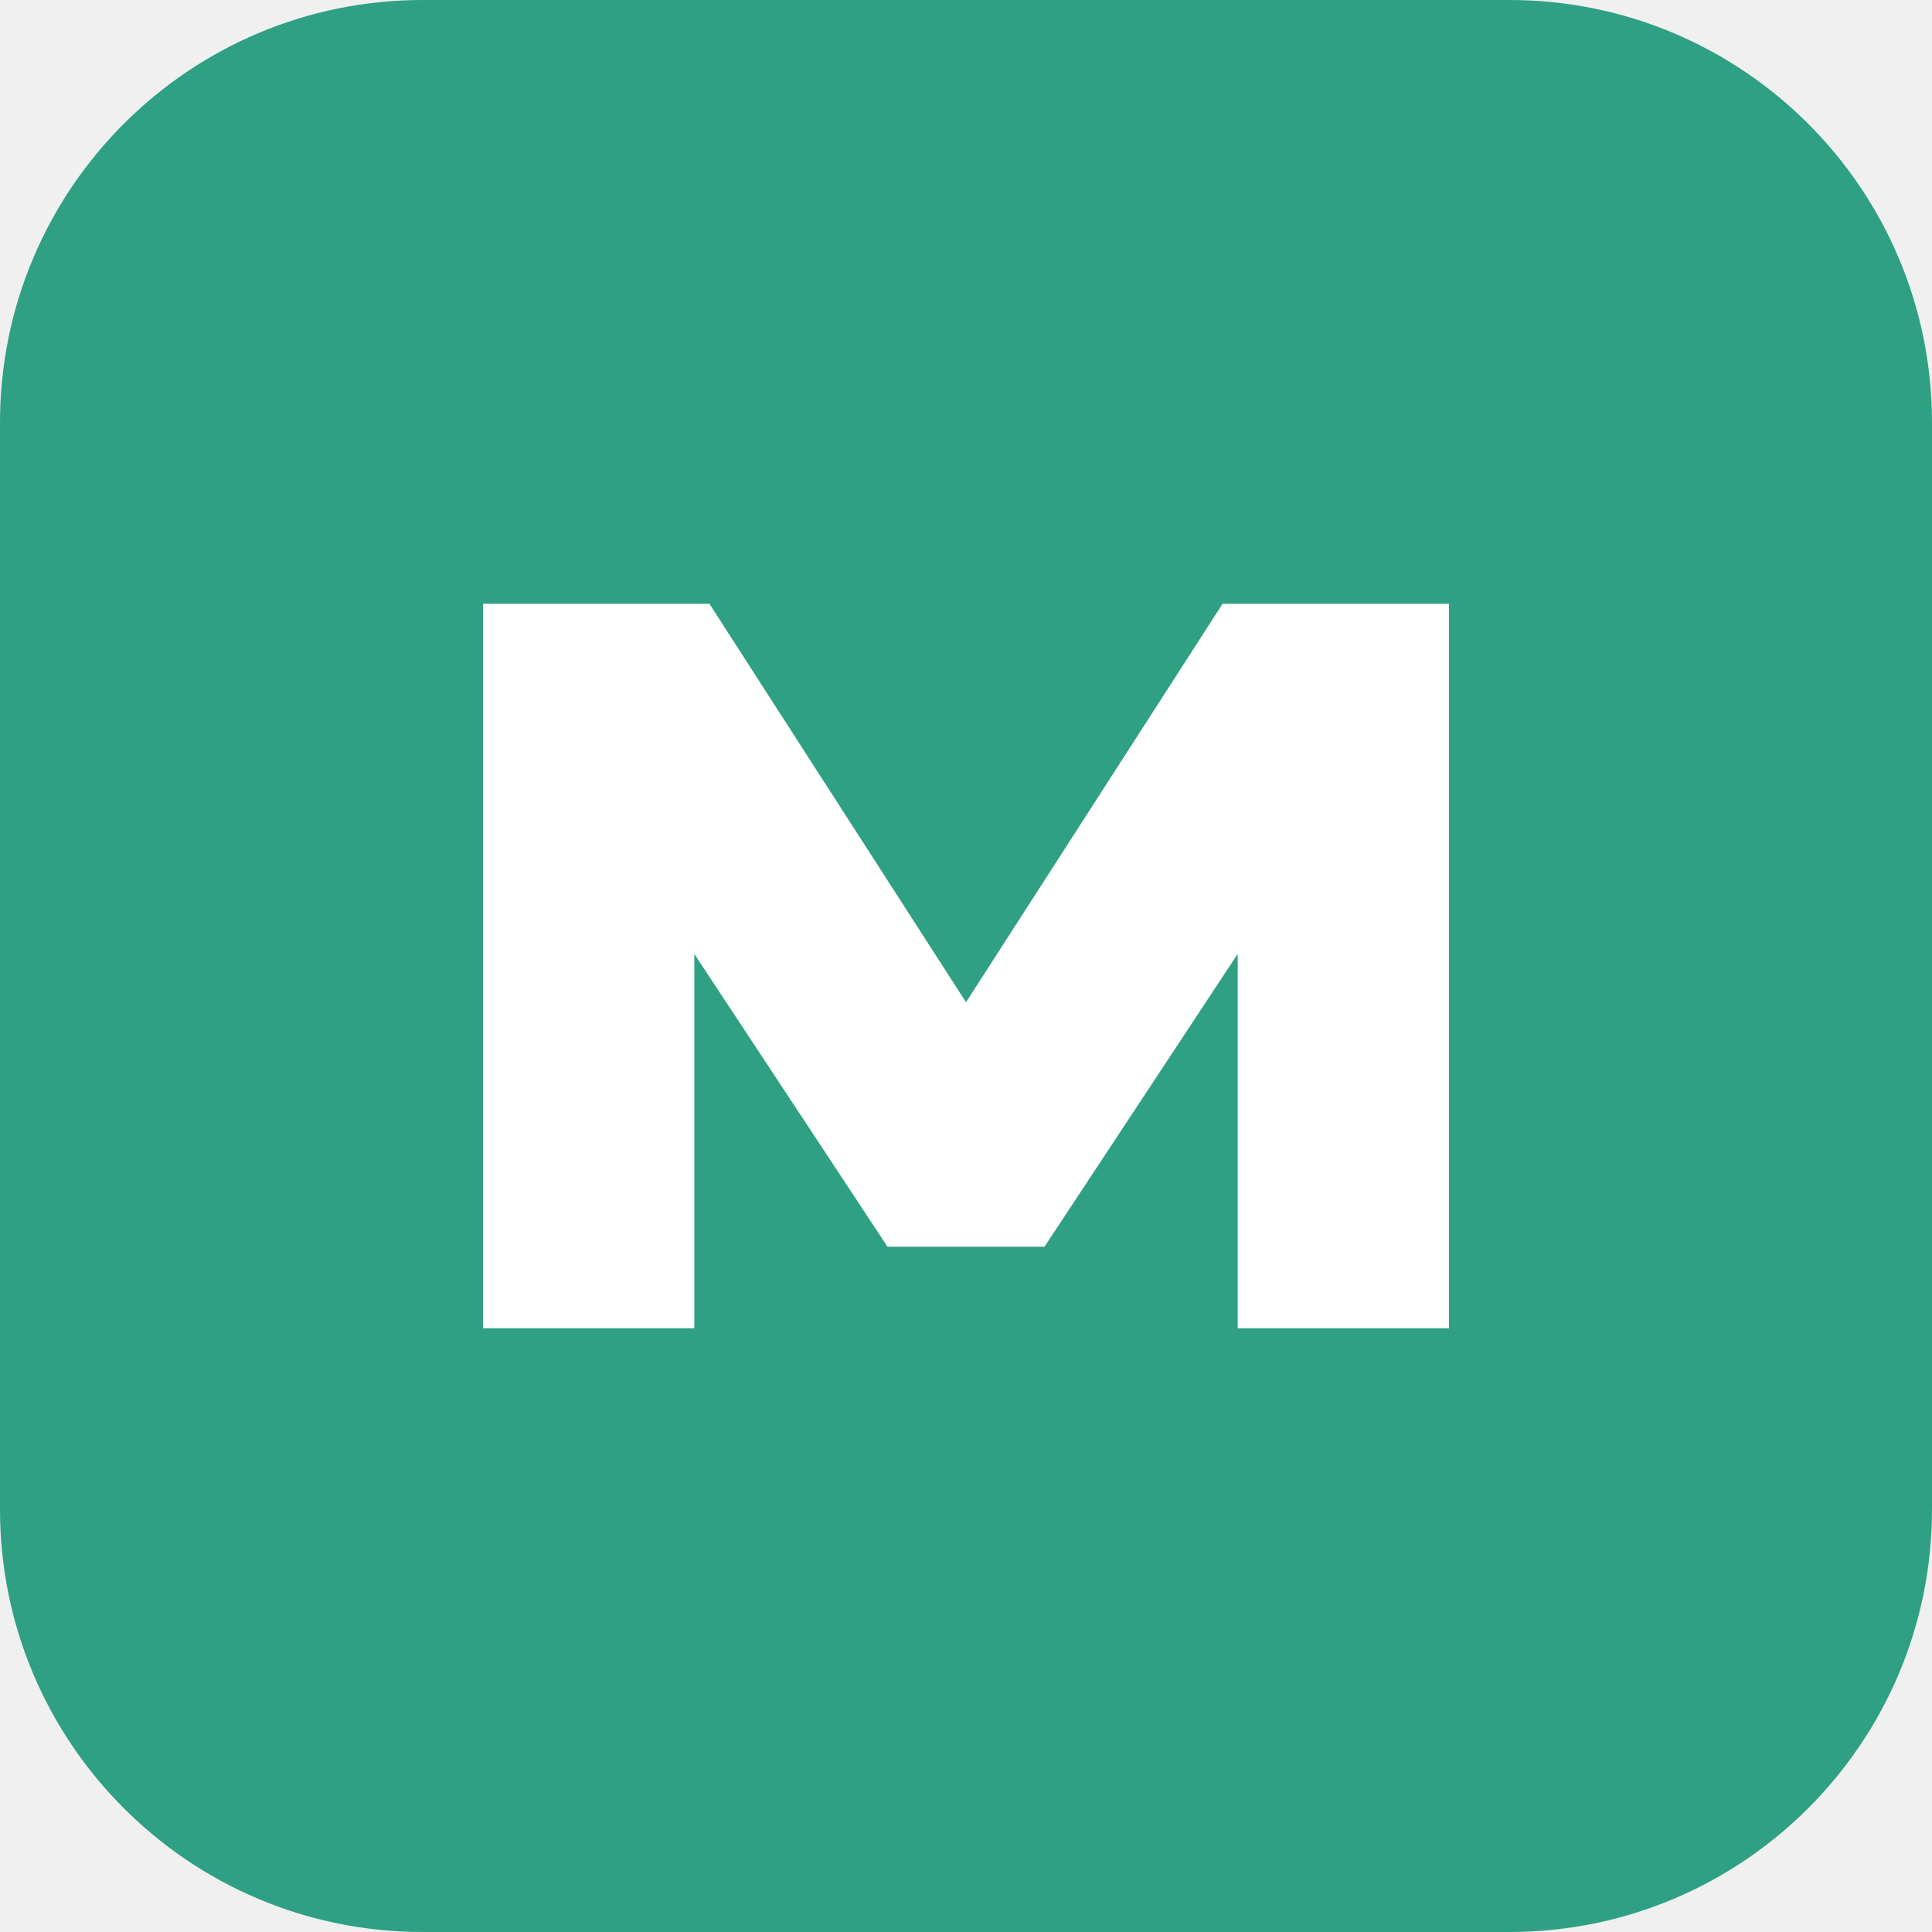
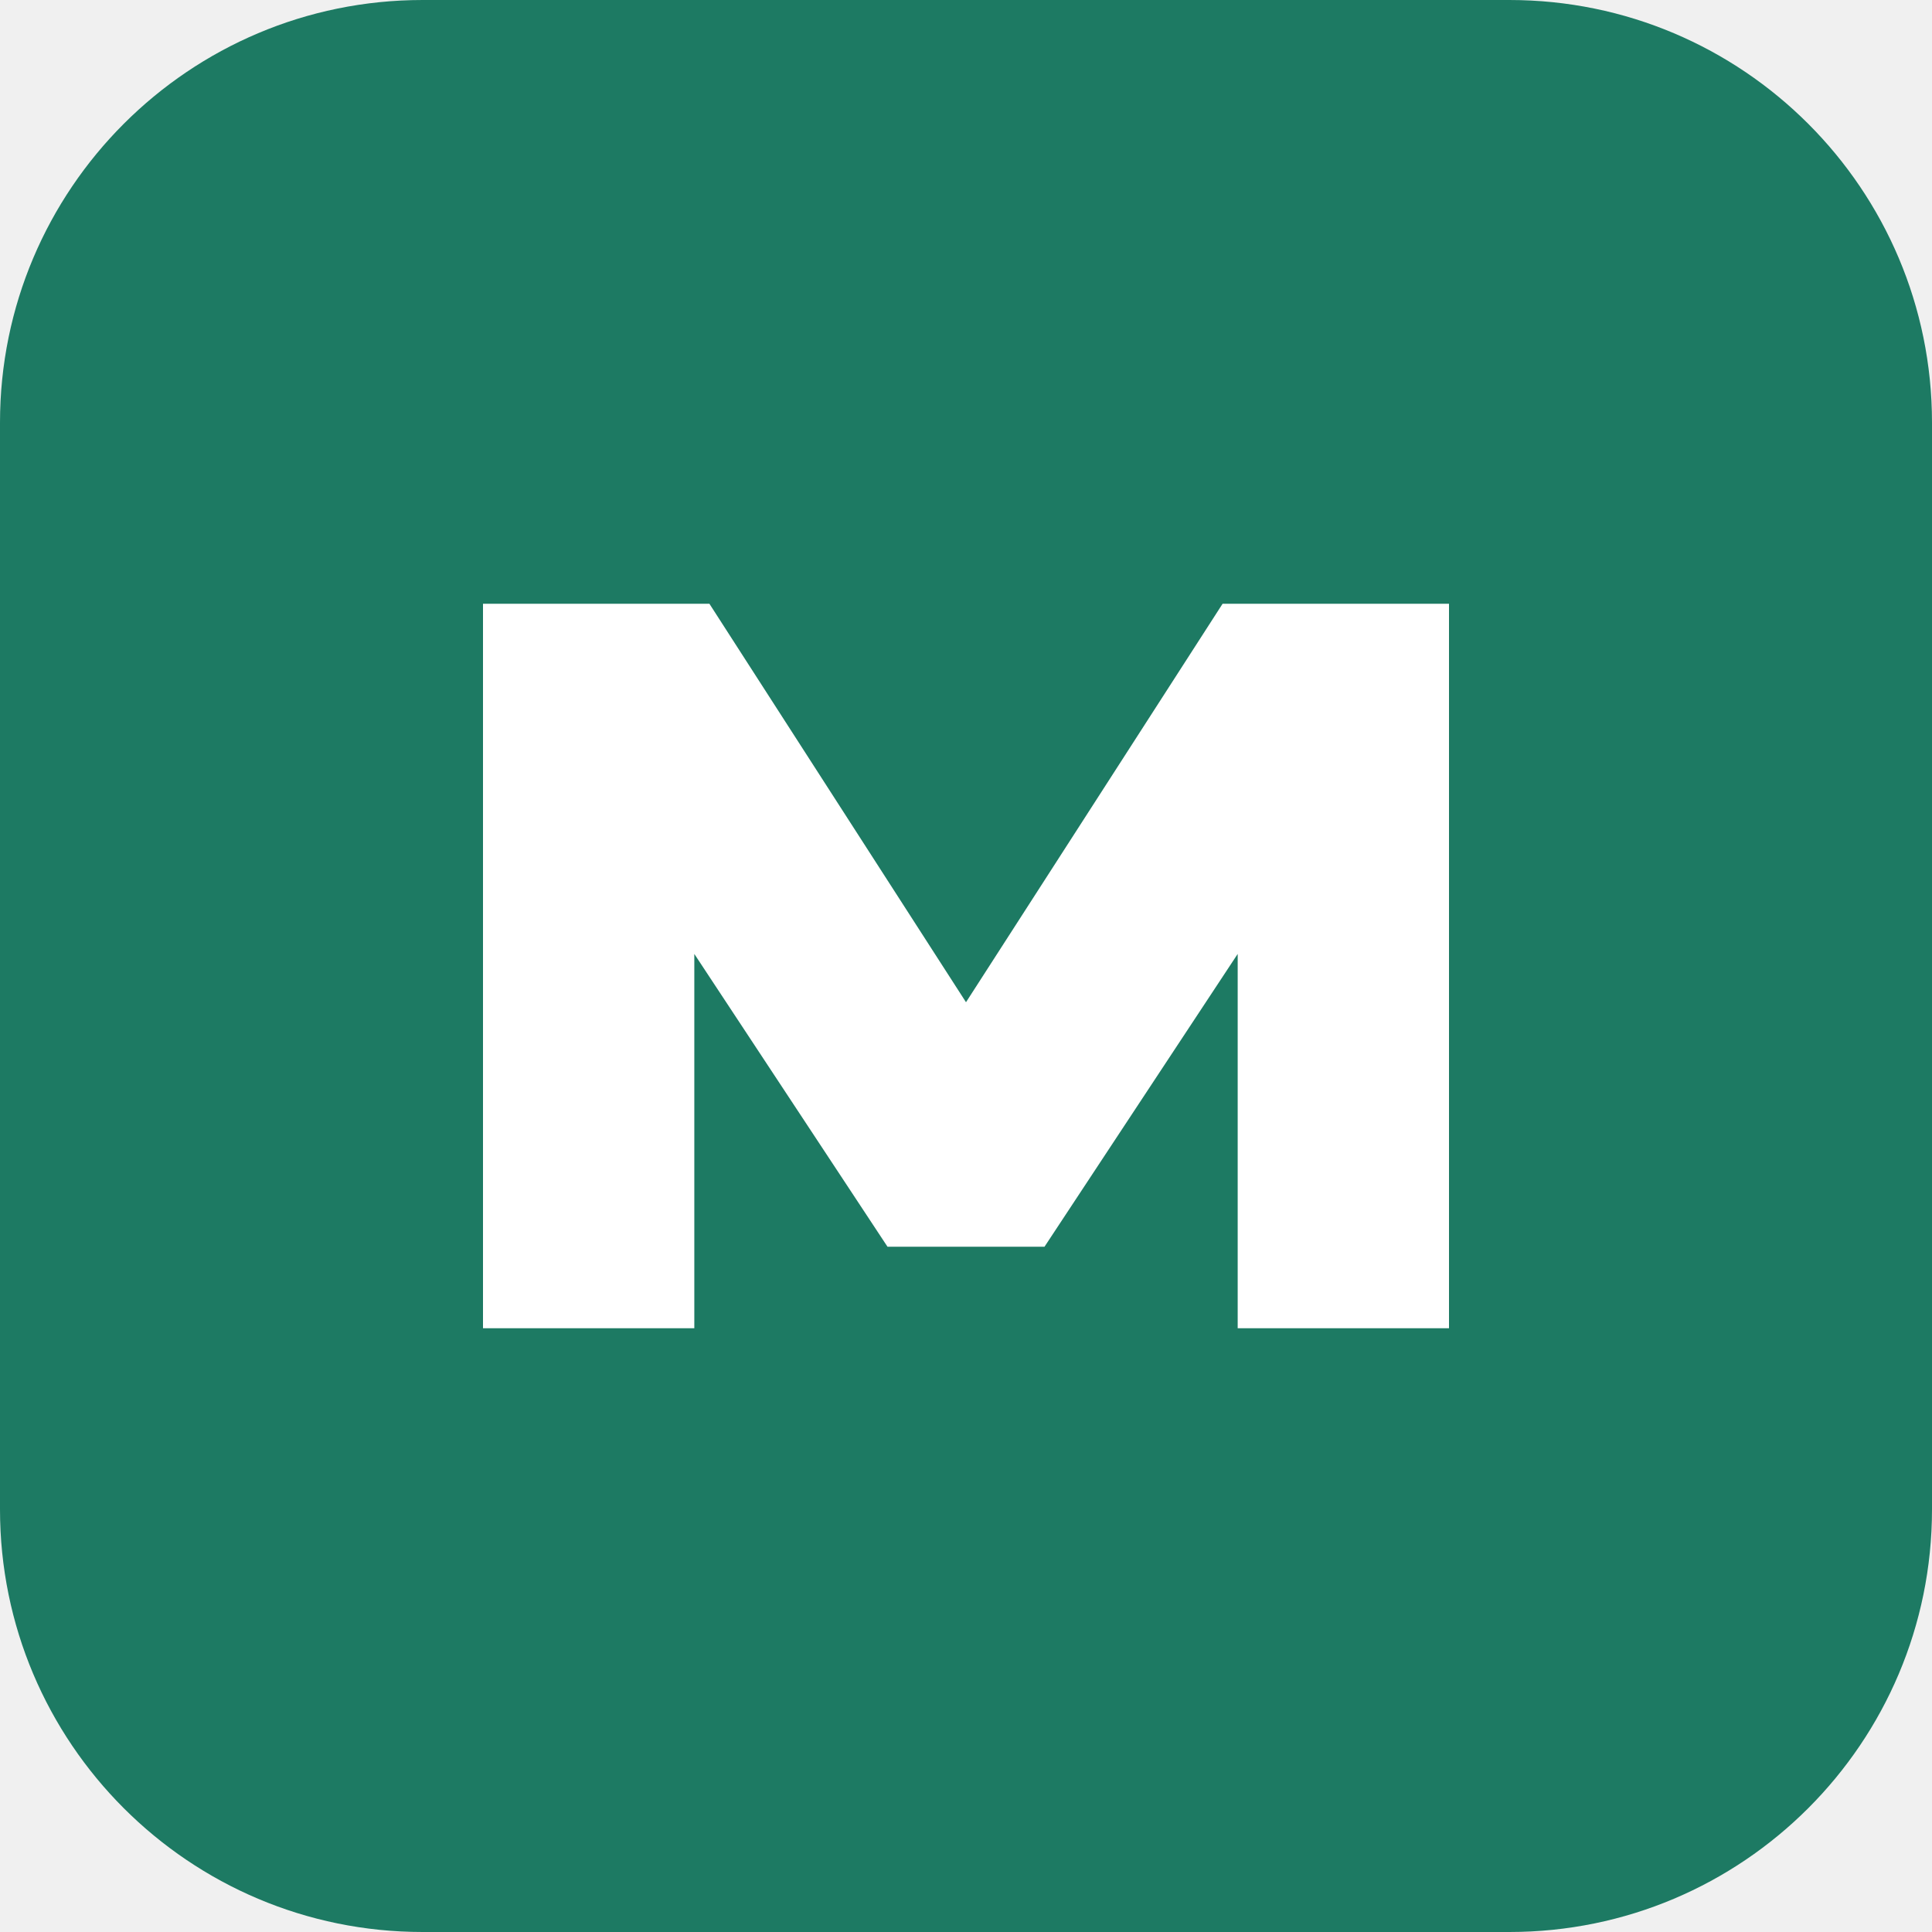
<svg xmlns="http://www.w3.org/2000/svg" viewBox="0 0 64 64" role="img" aria-label="Motekar Teknologi Indonesia">
-   <rect width="64" height="64" rx="14" fill="#2FA084" />
+   <rect width="64" height="64" rx="14" fill="#1D7A63" />
  <path d="M16 44V20h7.5L32 33.2 40.5 20H48v24h-7V31.6l-6.4 9.7h-5.2L23 31.6V44h-7Z" fill="#fff" />
</svg>
